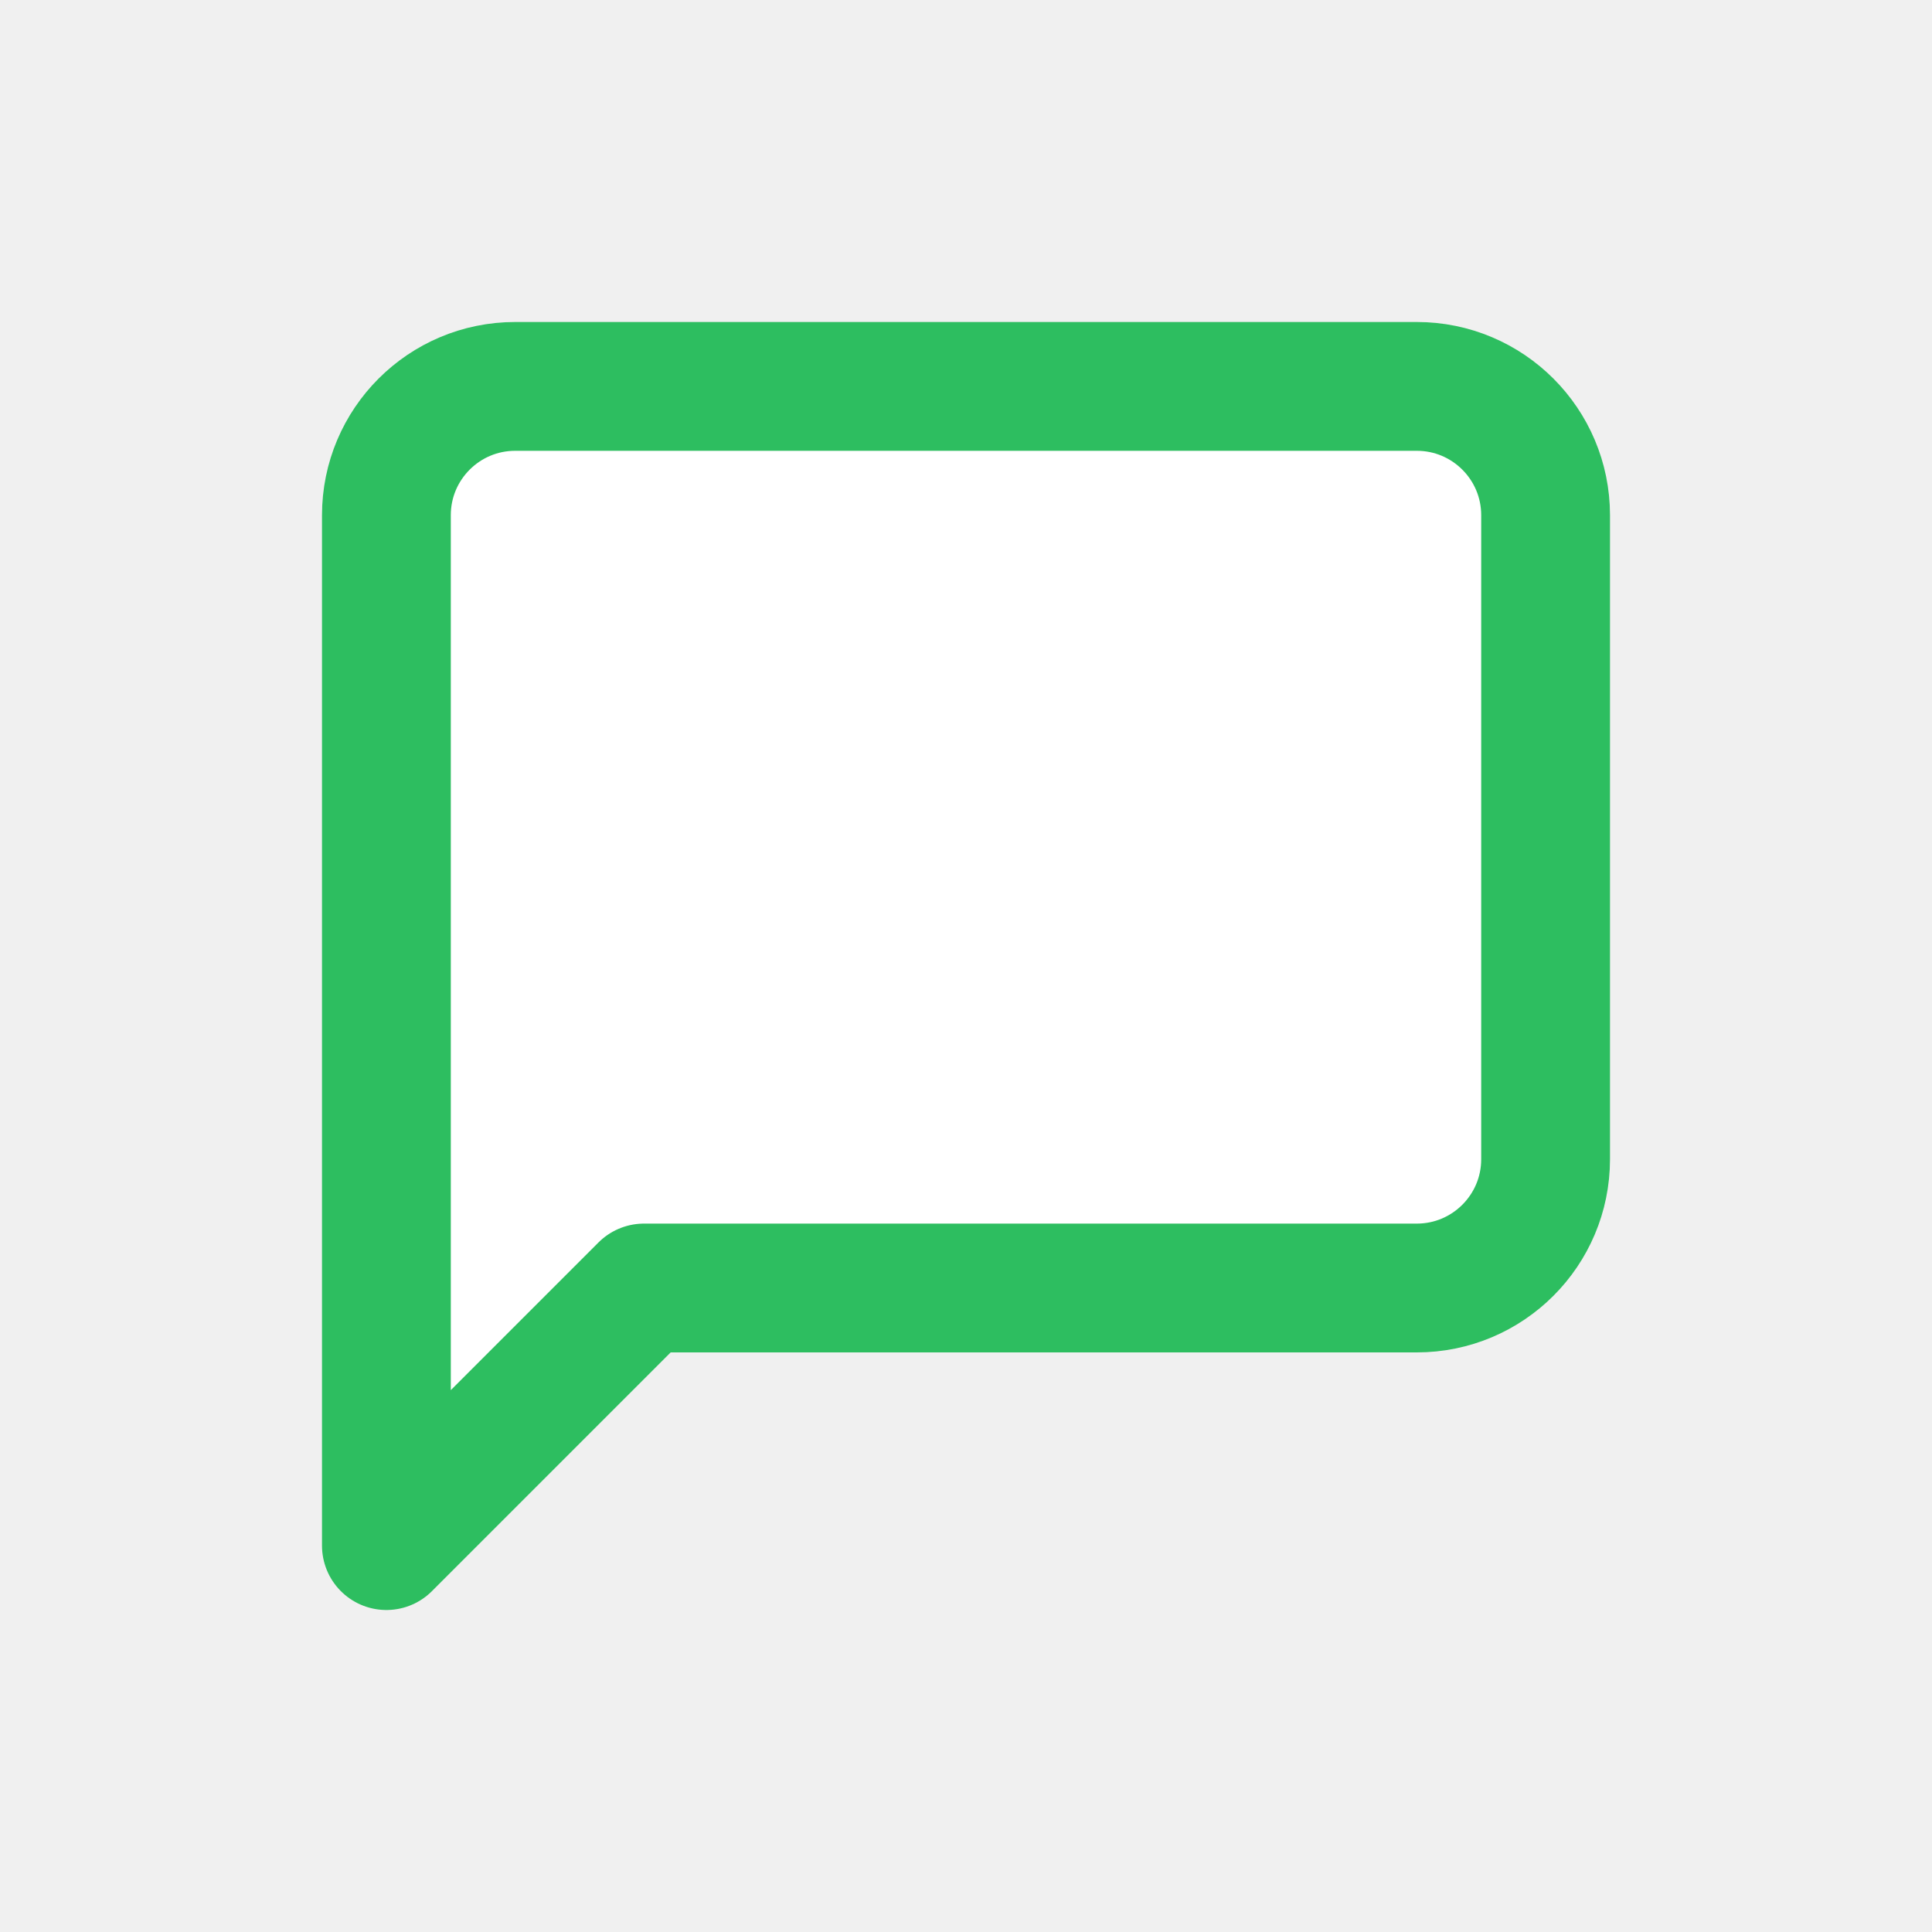
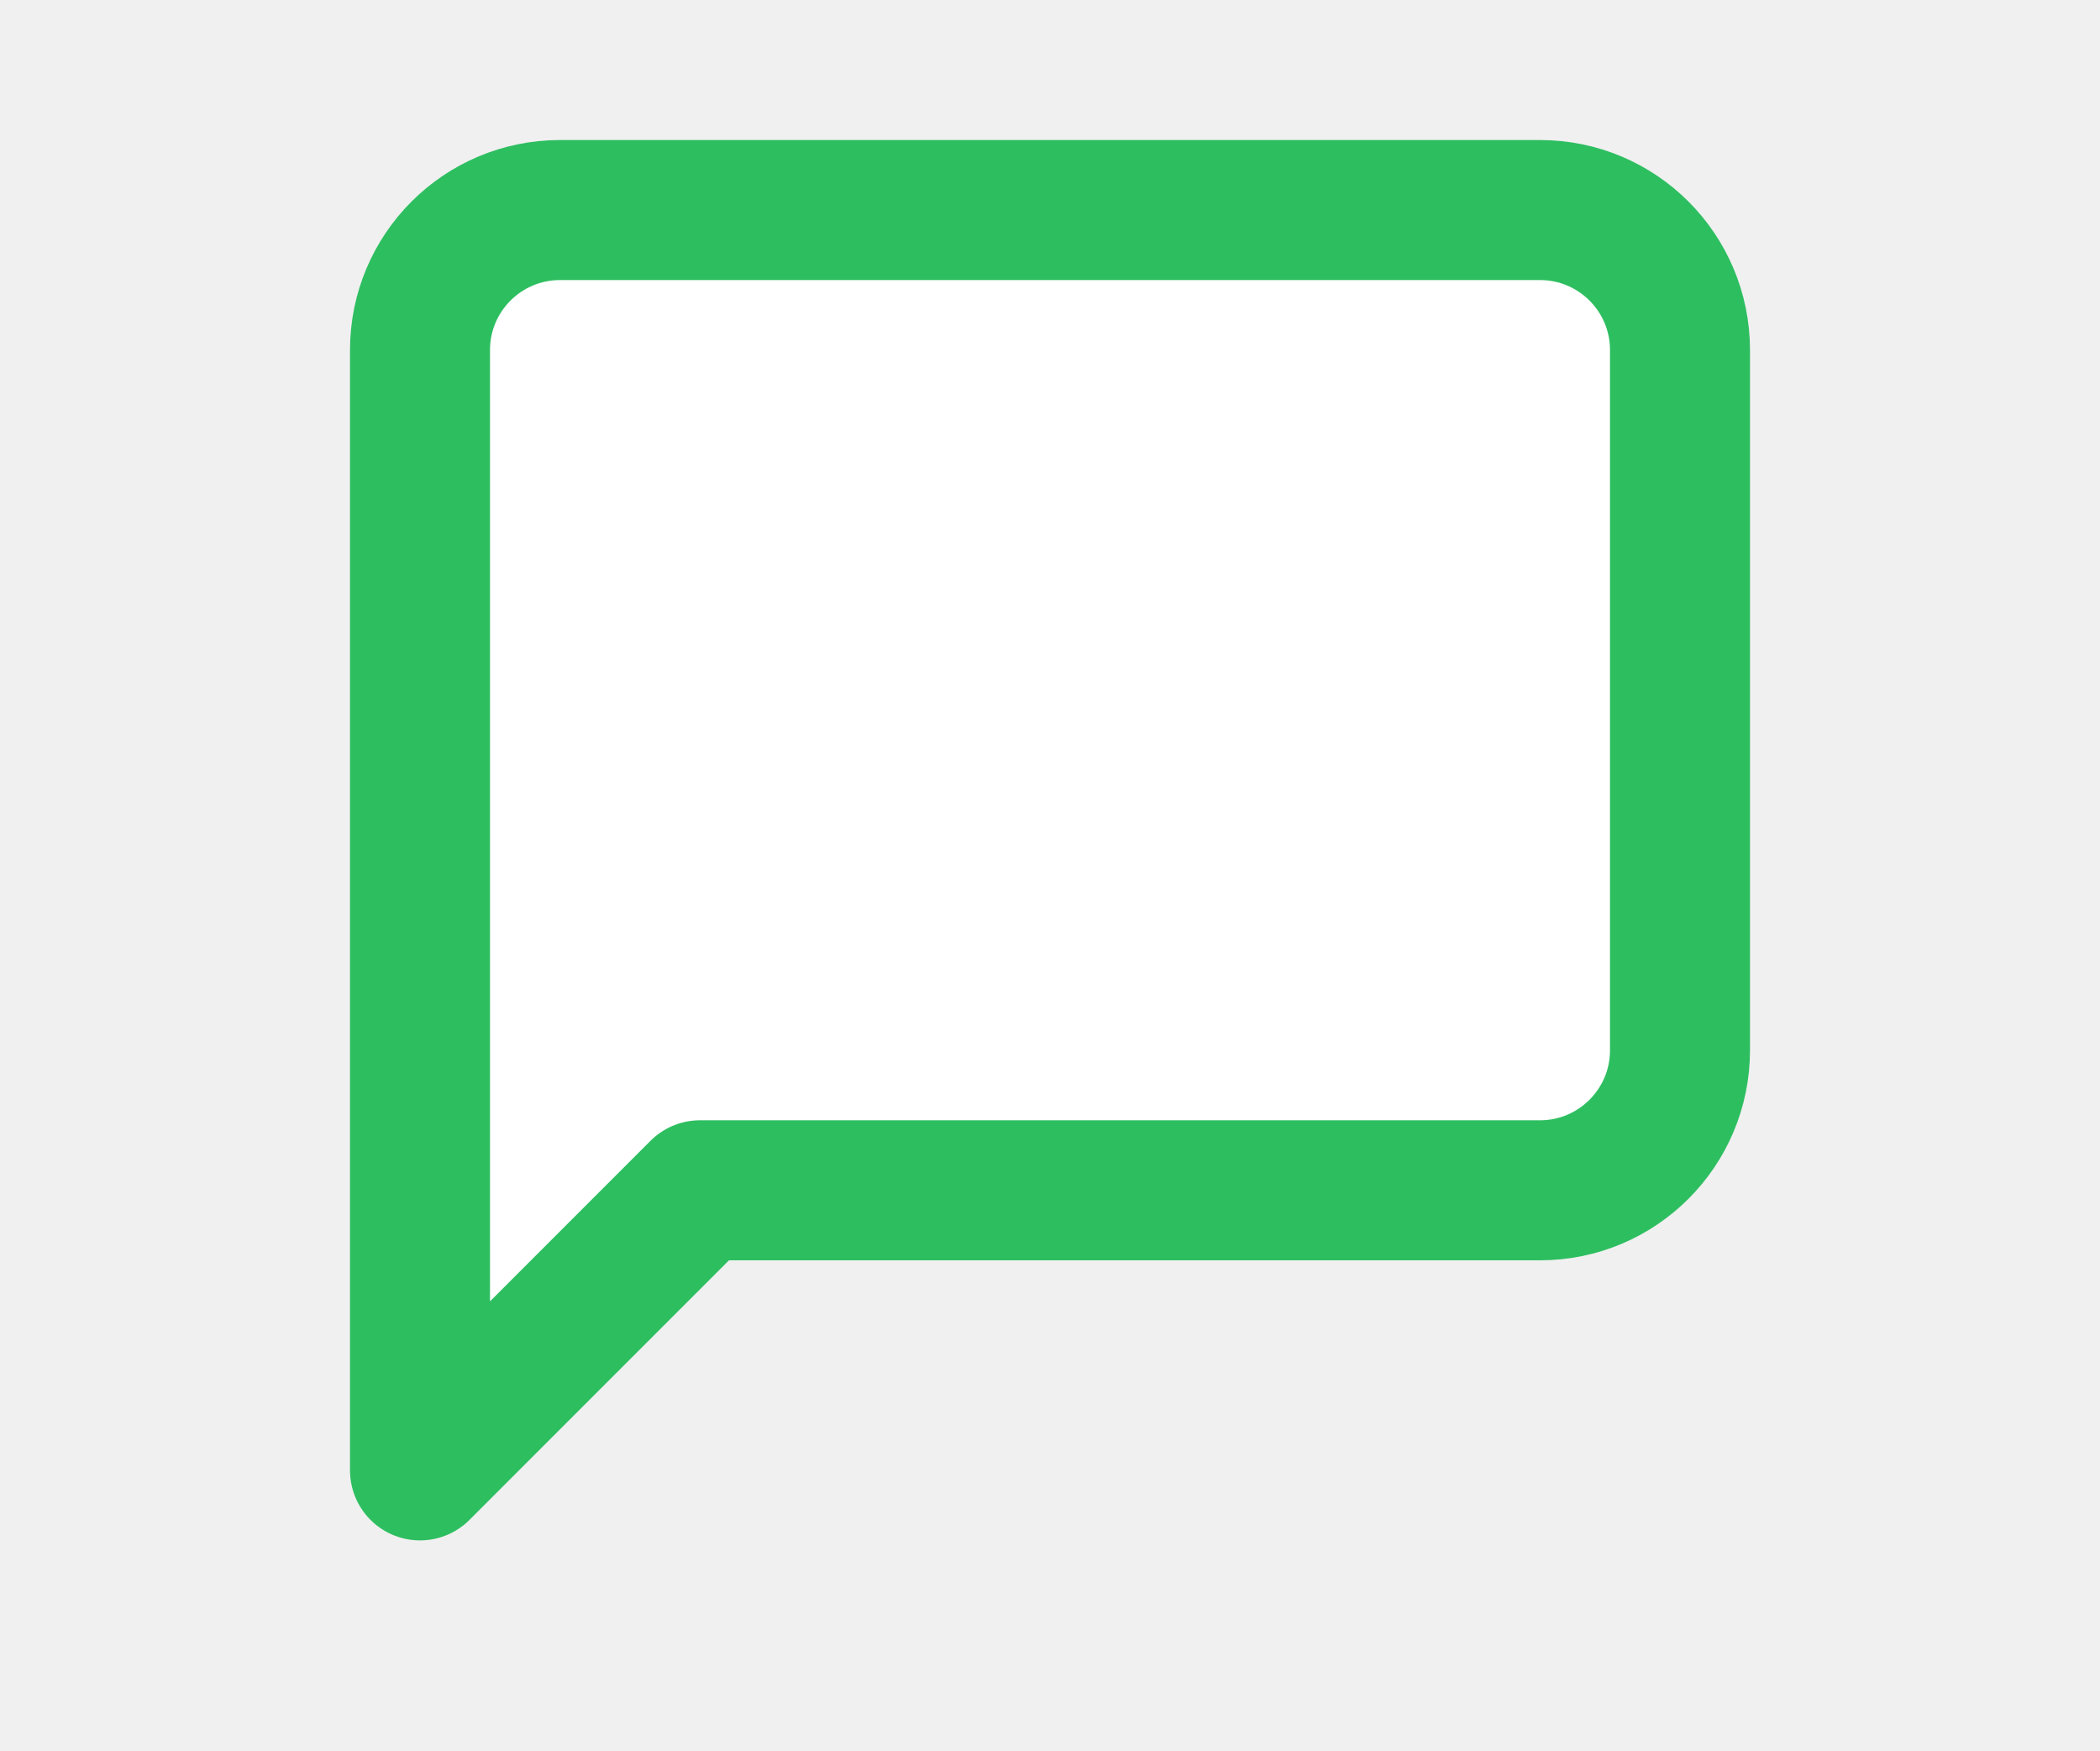
- <svg xmlns="http://www.w3.org/2000/svg" viewBox="-3 -3 30 30" stroke-width="2" stroke-linecap="round" stroke-linejoin="round" class="feather feather-message-square">
+ <svg xmlns="http://www.w3.org/2000/svg" viewBox="-3 0 30 25" stroke-width="2" stroke-linecap="round" stroke-linejoin="round" class="feather feather-message-square">
  <path class="message_icon" stroke="#2DBE60" fill="#FFFFFF" d="M21 15a2 2 0 0 1-2 2H7l-4 4V5a2 2 0 0 1 2-2h14a2 2 0 0 1 2 2z" />
</svg>
